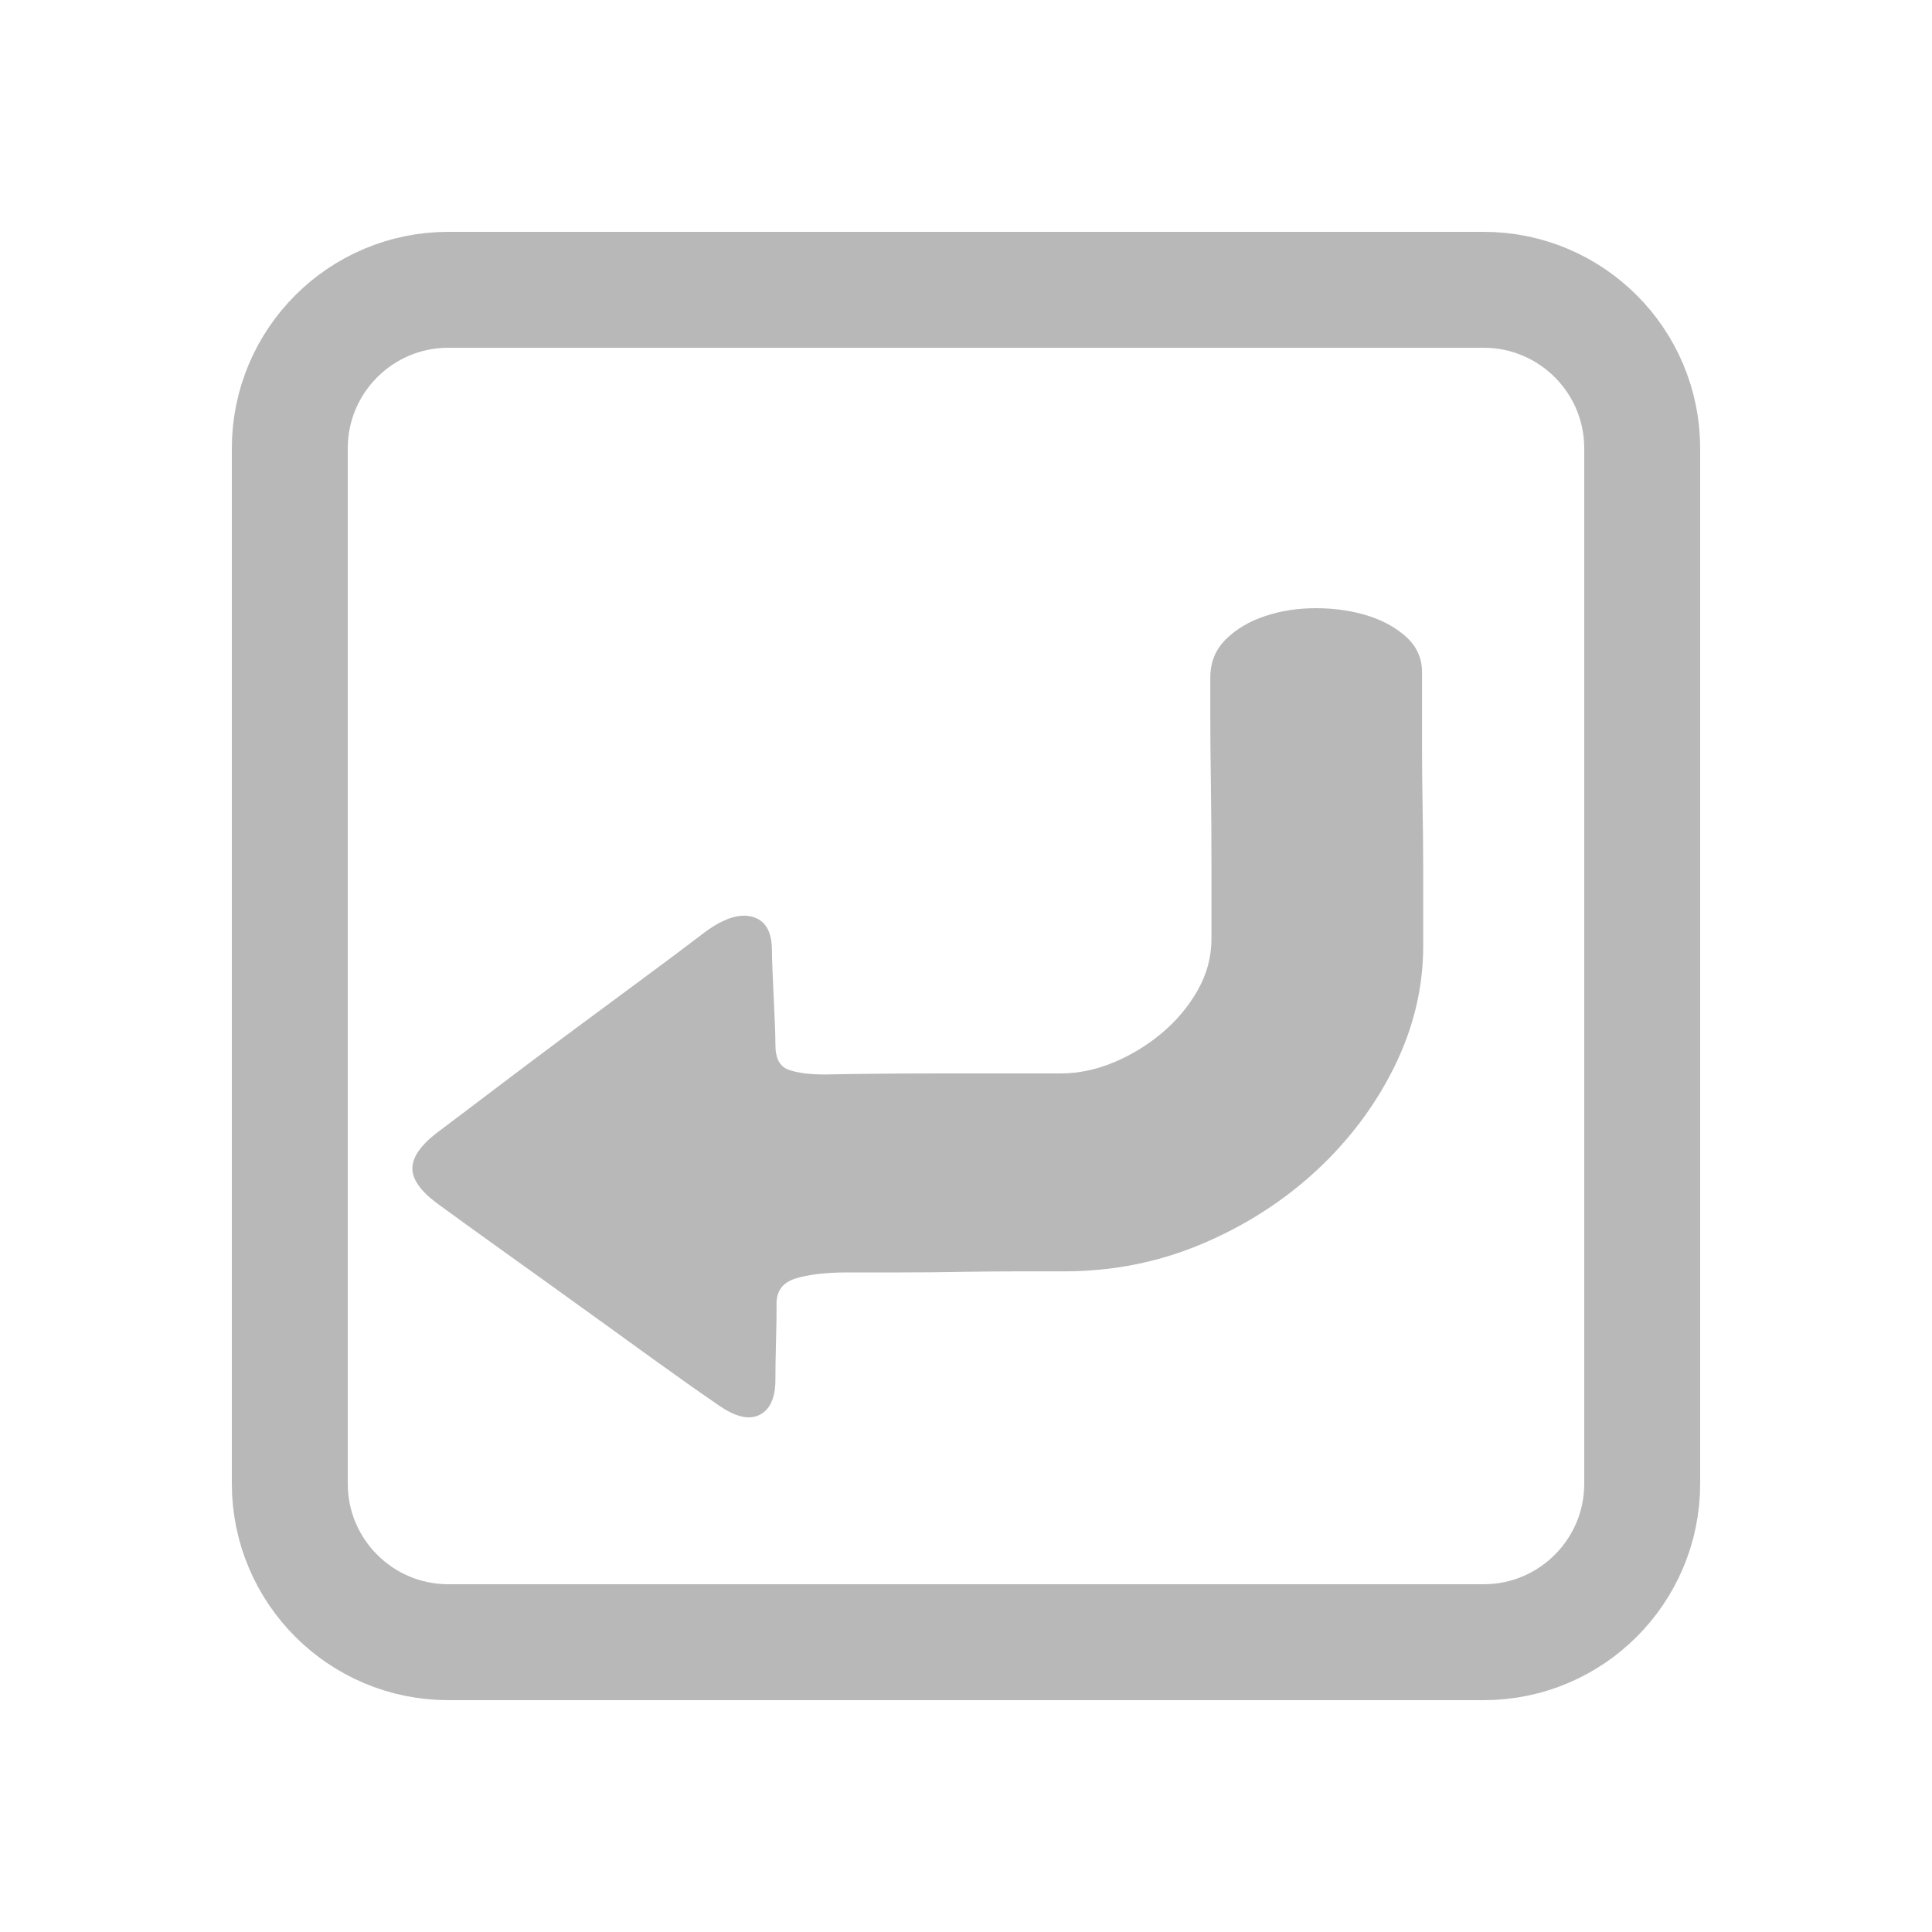
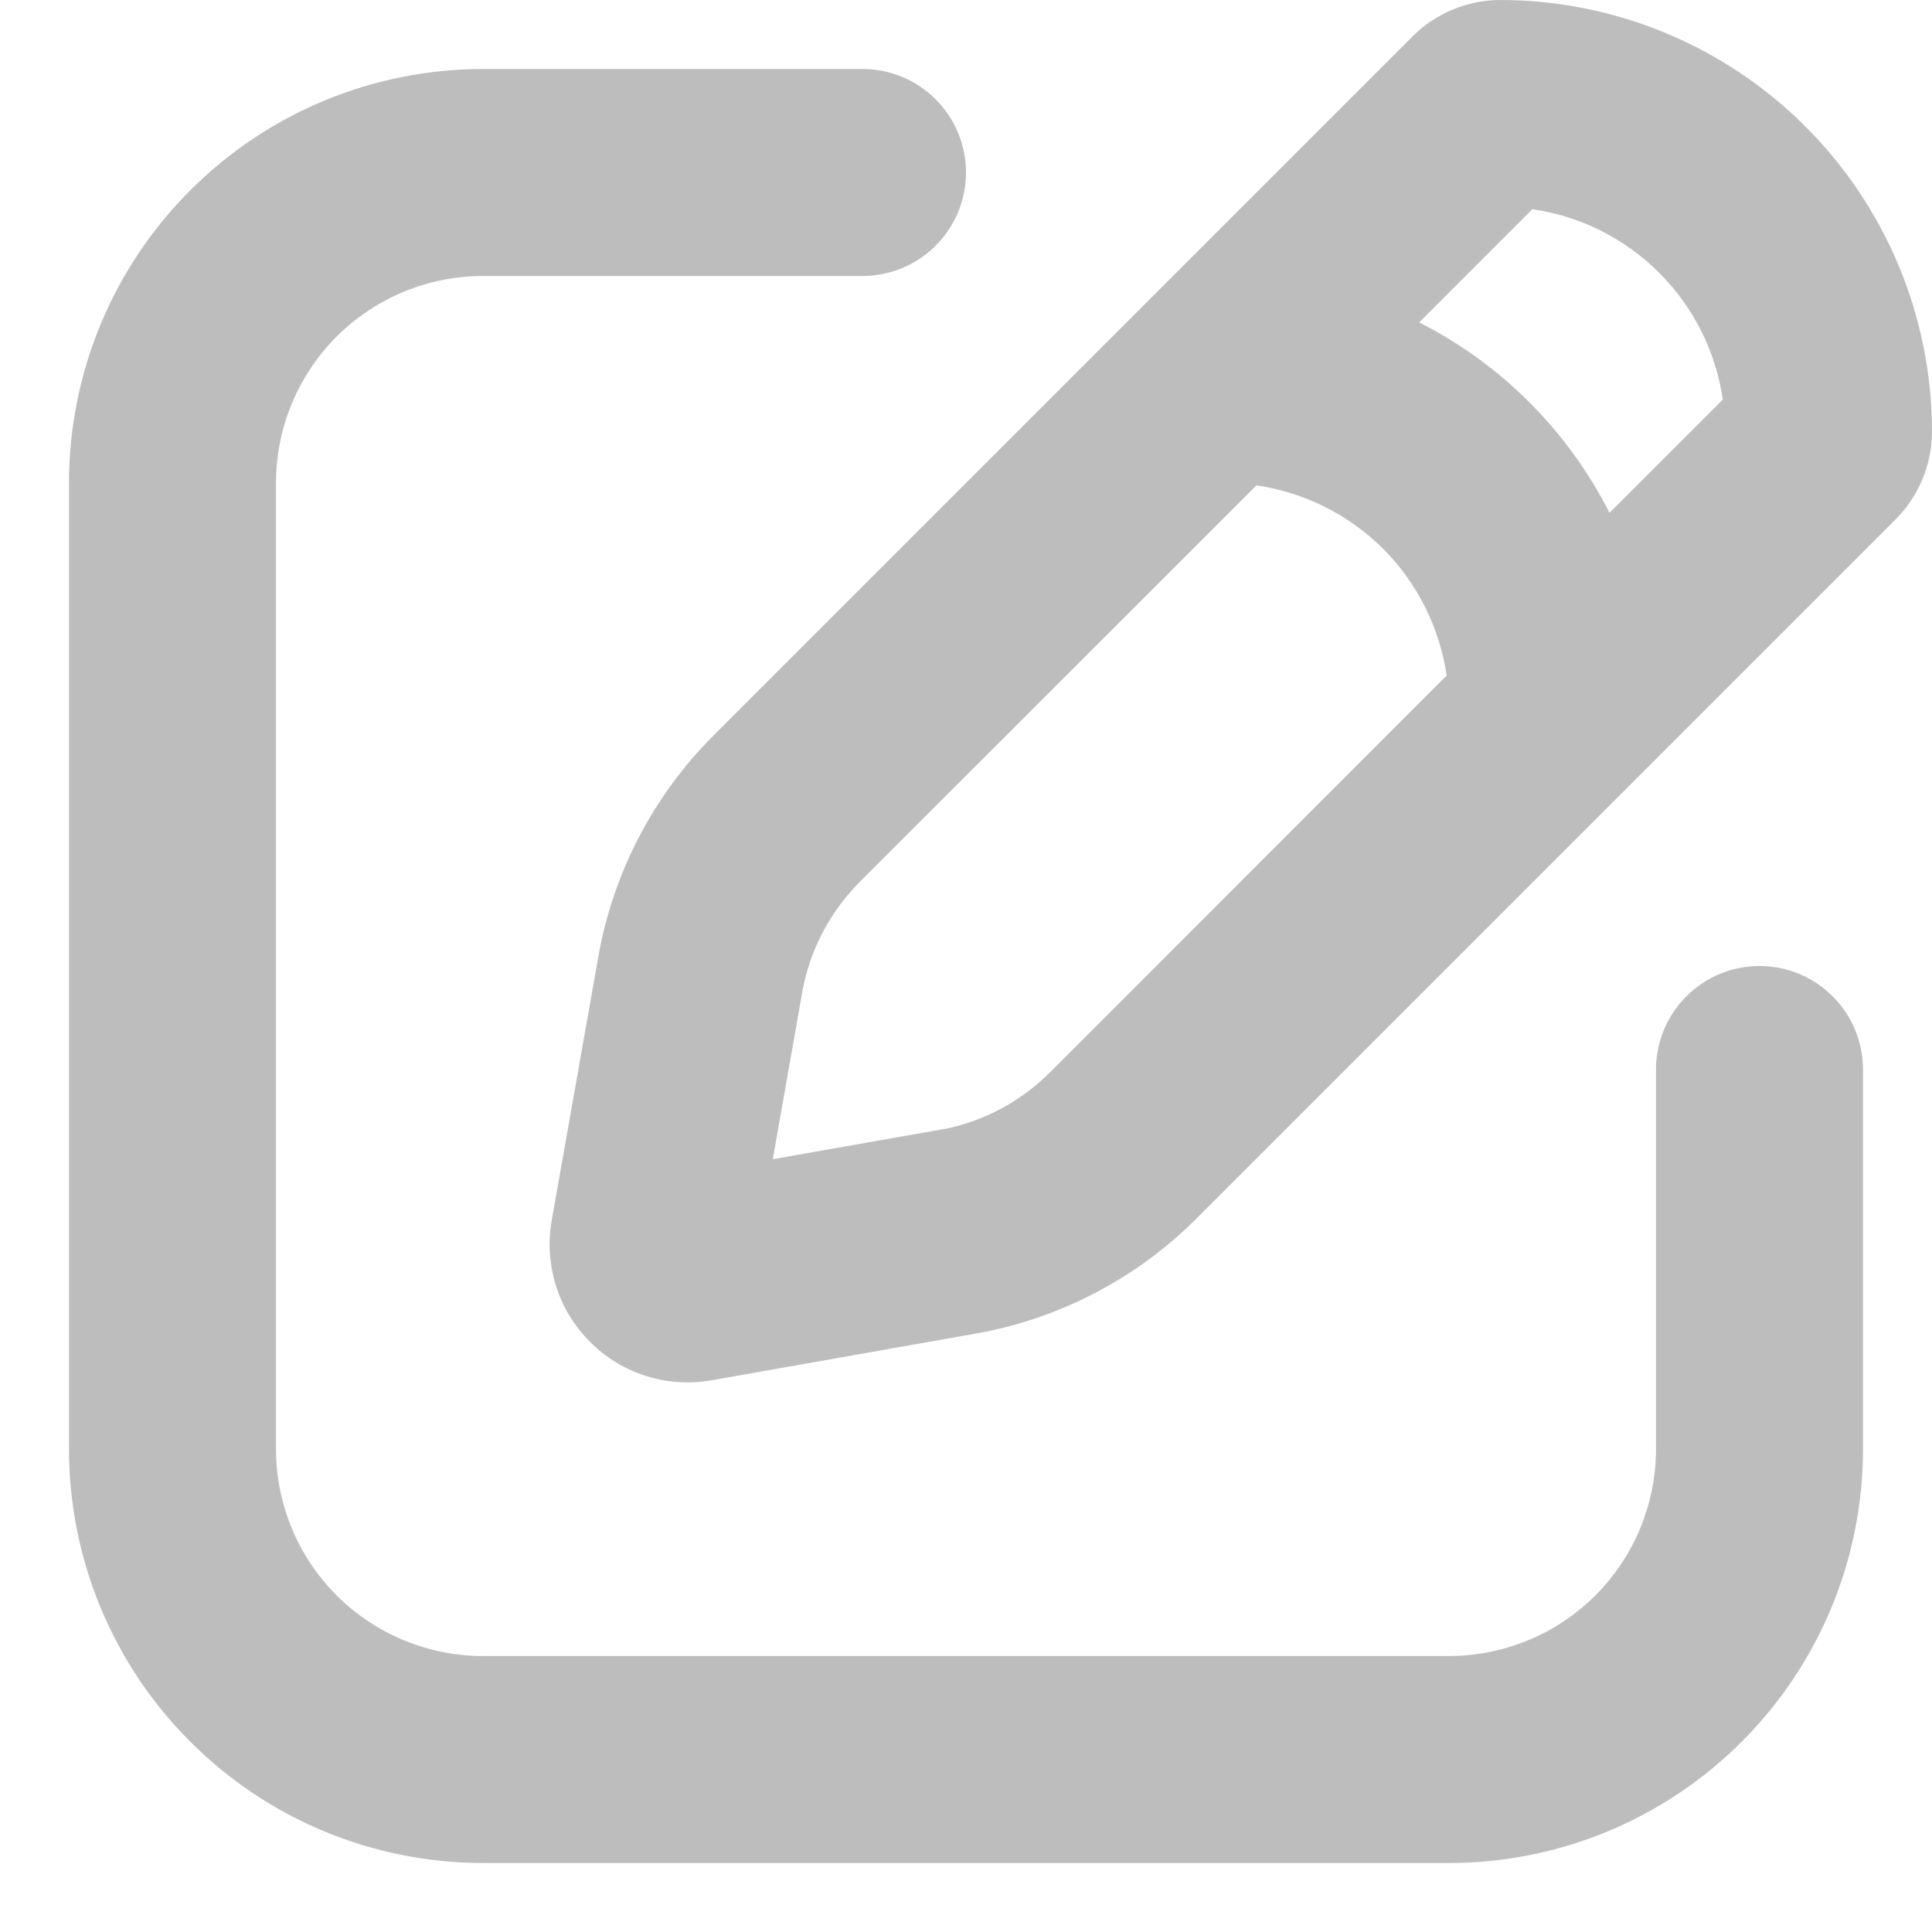
- <svg xmlns="http://www.w3.org/2000/svg" width="20px" height="20px" viewBox="0 0 20 20" version="1.1">
-   <g id="页面-1" stroke="none" stroke-width="1" fill="none" fill-rule="evenodd">
-     <g id="编组" transform="translate(3, 3)">
-       <path d="M1.641,-9.71445147e-16 L12.359,-9.71445147e-16 C13.265,-9.71445147e-16 14,0.735 14,1.641 L14,12.359 C14,13.265 13.265,14 12.359,14 L1.641,14 C0.735,14 -9.71445147e-16,13.265 -9.71445147e-16,12.359 L-9.71445147e-16,1.641 C-9.71445147e-16,0.735 0.735,-9.71445147e-16 1.641,-9.71445147e-16 Z" id="路径" stroke="#B8B8B8" stroke-width="1.2" />
-       <path d="M11.733,6.794 C11.733,7.223 11.633,7.638 11.435,8.042 C11.236,8.445 10.966,8.804 10.625,9.12 C10.283,9.436 9.888,9.689 9.44,9.878 C8.991,10.067 8.517,10.161 8.016,10.161 L7.552,10.161 C7.369,10.161 7.173,10.163 6.962,10.166 C6.752,10.17 6.544,10.172 6.337,10.172 L5.777,10.172 C5.547,10.172 5.364,10.194 5.229,10.237 C5.094,10.281 5.031,10.375 5.039,10.521 C5.039,10.63 5.037,10.755 5.033,10.896 C5.029,11.038 5.027,11.167 5.027,11.283 C5.027,11.472 4.971,11.594 4.86,11.648 C4.749,11.703 4.602,11.665 4.42,11.534 C4.229,11.403 4.011,11.249 3.764,11.071 C3.518,10.893 3.264,10.709 3.002,10.521 C2.74,10.332 2.482,10.146 2.228,9.965 C1.974,9.783 1.748,9.62 1.549,9.475 C1.366,9.344 1.273,9.22 1.269,9.104 C1.265,8.988 1.347,8.864 1.513,8.734 C1.688,8.603 1.892,8.448 2.127,8.27 C2.361,8.092 2.605,7.909 2.859,7.72 C3.113,7.531 3.363,7.346 3.61,7.164 C3.856,6.983 4.074,6.819 4.265,6.674 C4.471,6.514 4.644,6.453 4.783,6.489 C4.922,6.525 4.991,6.641 4.991,6.838 C4.991,6.896 4.993,6.966 4.997,7.05 C5.001,7.134 5.005,7.223 5.009,7.317 C5.013,7.411 5.017,7.502 5.021,7.589 C5.025,7.677 5.027,7.753 5.027,7.818 C5.027,7.956 5.073,8.042 5.164,8.074 C5.255,8.107 5.38,8.123 5.539,8.123 C5.896,8.116 6.297,8.112 6.742,8.112 L7.981,8.112 C8.163,8.112 8.346,8.074 8.529,7.998 C8.711,7.922 8.878,7.82 9.029,7.693 C9.18,7.566 9.303,7.419 9.398,7.252 C9.493,7.085 9.541,6.907 9.541,6.718 L9.541,5.955 C9.541,5.664 9.539,5.383 9.535,5.11 C9.531,4.838 9.529,4.6 9.529,4.397 L9.529,4.015 C9.529,3.856 9.583,3.723 9.69,3.618 C9.797,3.512 9.932,3.432 10.095,3.378 C10.258,3.323 10.434,3.296 10.625,3.296 C10.815,3.296 10.992,3.322 11.155,3.372 C11.318,3.423 11.453,3.498 11.56,3.596 C11.667,3.694 11.721,3.816 11.721,3.961 L11.721,4.767 C11.721,4.956 11.723,5.158 11.727,5.372 C11.73,5.586 11.733,5.791 11.733,5.988 L11.733,6.794 Z" id="路径" fill="#B8B8B8" fill-rule="nonzero" />
-     </g>
-   </g>
+ <svg xmlns="http://www.w3.org/2000/svg" width="14" height="14" viewBox="0 0 14 14" fill="none">
+   <path fill-rule="evenodd" clip-rule="evenodd" d="M5.169 5.331C4.734 5.766 4.443 6.325 4.336 6.931L3.998 8.843C3.97 9.001 3.981 9.164 4.029 9.318C4.077 9.471 4.162 9.611 4.276 9.724C4.389 9.838 4.529 9.923 4.682 9.971C4.836 10.02 4.999 10.03 5.157 10.002L7.069 9.664C7.675 9.557 8.234 9.266 8.669 8.831L11.739 5.761L13.739 3.761C13.905 3.593 13.999 3.366 14 3.13C14 2.3 13.67 1.504 13.083 0.917C12.496 0.33 11.7 0 10.87 0C10.633 0.001 10.406 0.095 10.238 0.262L8.238 2.262L5.169 5.331ZM9.105 3.517L6.229 6.392C6.012 6.61 5.866 6.889 5.813 7.192L5.6 8.4L6.808 8.187L6.865 8.177C7.147 8.116 7.404 7.975 7.608 7.771L10.483 4.895C10.432 4.548 10.271 4.226 10.023 3.977C9.774 3.729 9.452 3.568 9.105 3.517ZM11.663 3.716C11.361 3.121 10.879 2.638 10.284 2.336L11.104 1.516C11.452 1.566 11.775 1.728 12.023 1.977C12.272 2.225 12.434 2.548 12.484 2.896L11.663 3.716ZM7 1.25C7 1.051 6.921 0.86 6.78 0.72C6.64 0.579 6.449 0.5 6.25 0.5H3.5C2.704 0.5 1.941 0.816 1.379 1.379C0.816 1.941 0.5 2.704 0.5 3.5V10.5C0.5 11.296 0.816 12.059 1.379 12.621C1.941 13.184 2.704 13.5 3.5 13.5H10.5C11.296 13.5 12.059 13.184 12.621 12.621C13.184 12.059 13.5 11.296 13.5 10.5V7.75C13.5 7.551 13.421 7.36 13.28 7.22C13.14 7.079 12.949 7 12.75 7C12.551 7 12.36 7.079 12.22 7.22C12.079 7.36 12 7.551 12 7.75V10.5C12 10.898 11.842 11.279 11.561 11.561C11.279 11.842 10.898 12 10.5 12H3.5C3.102 12 2.721 11.842 2.439 11.561C2.158 11.279 2 10.898 2 10.5V3.5C2 3.102 2.158 2.721 2.439 2.439C2.721 2.158 3.102 2 3.5 2H6.25C6.449 2 6.64 1.921 6.78 1.78C6.921 1.64 7 1.449 7 1.25Z" fill="#BDBDBD" />
</svg>
